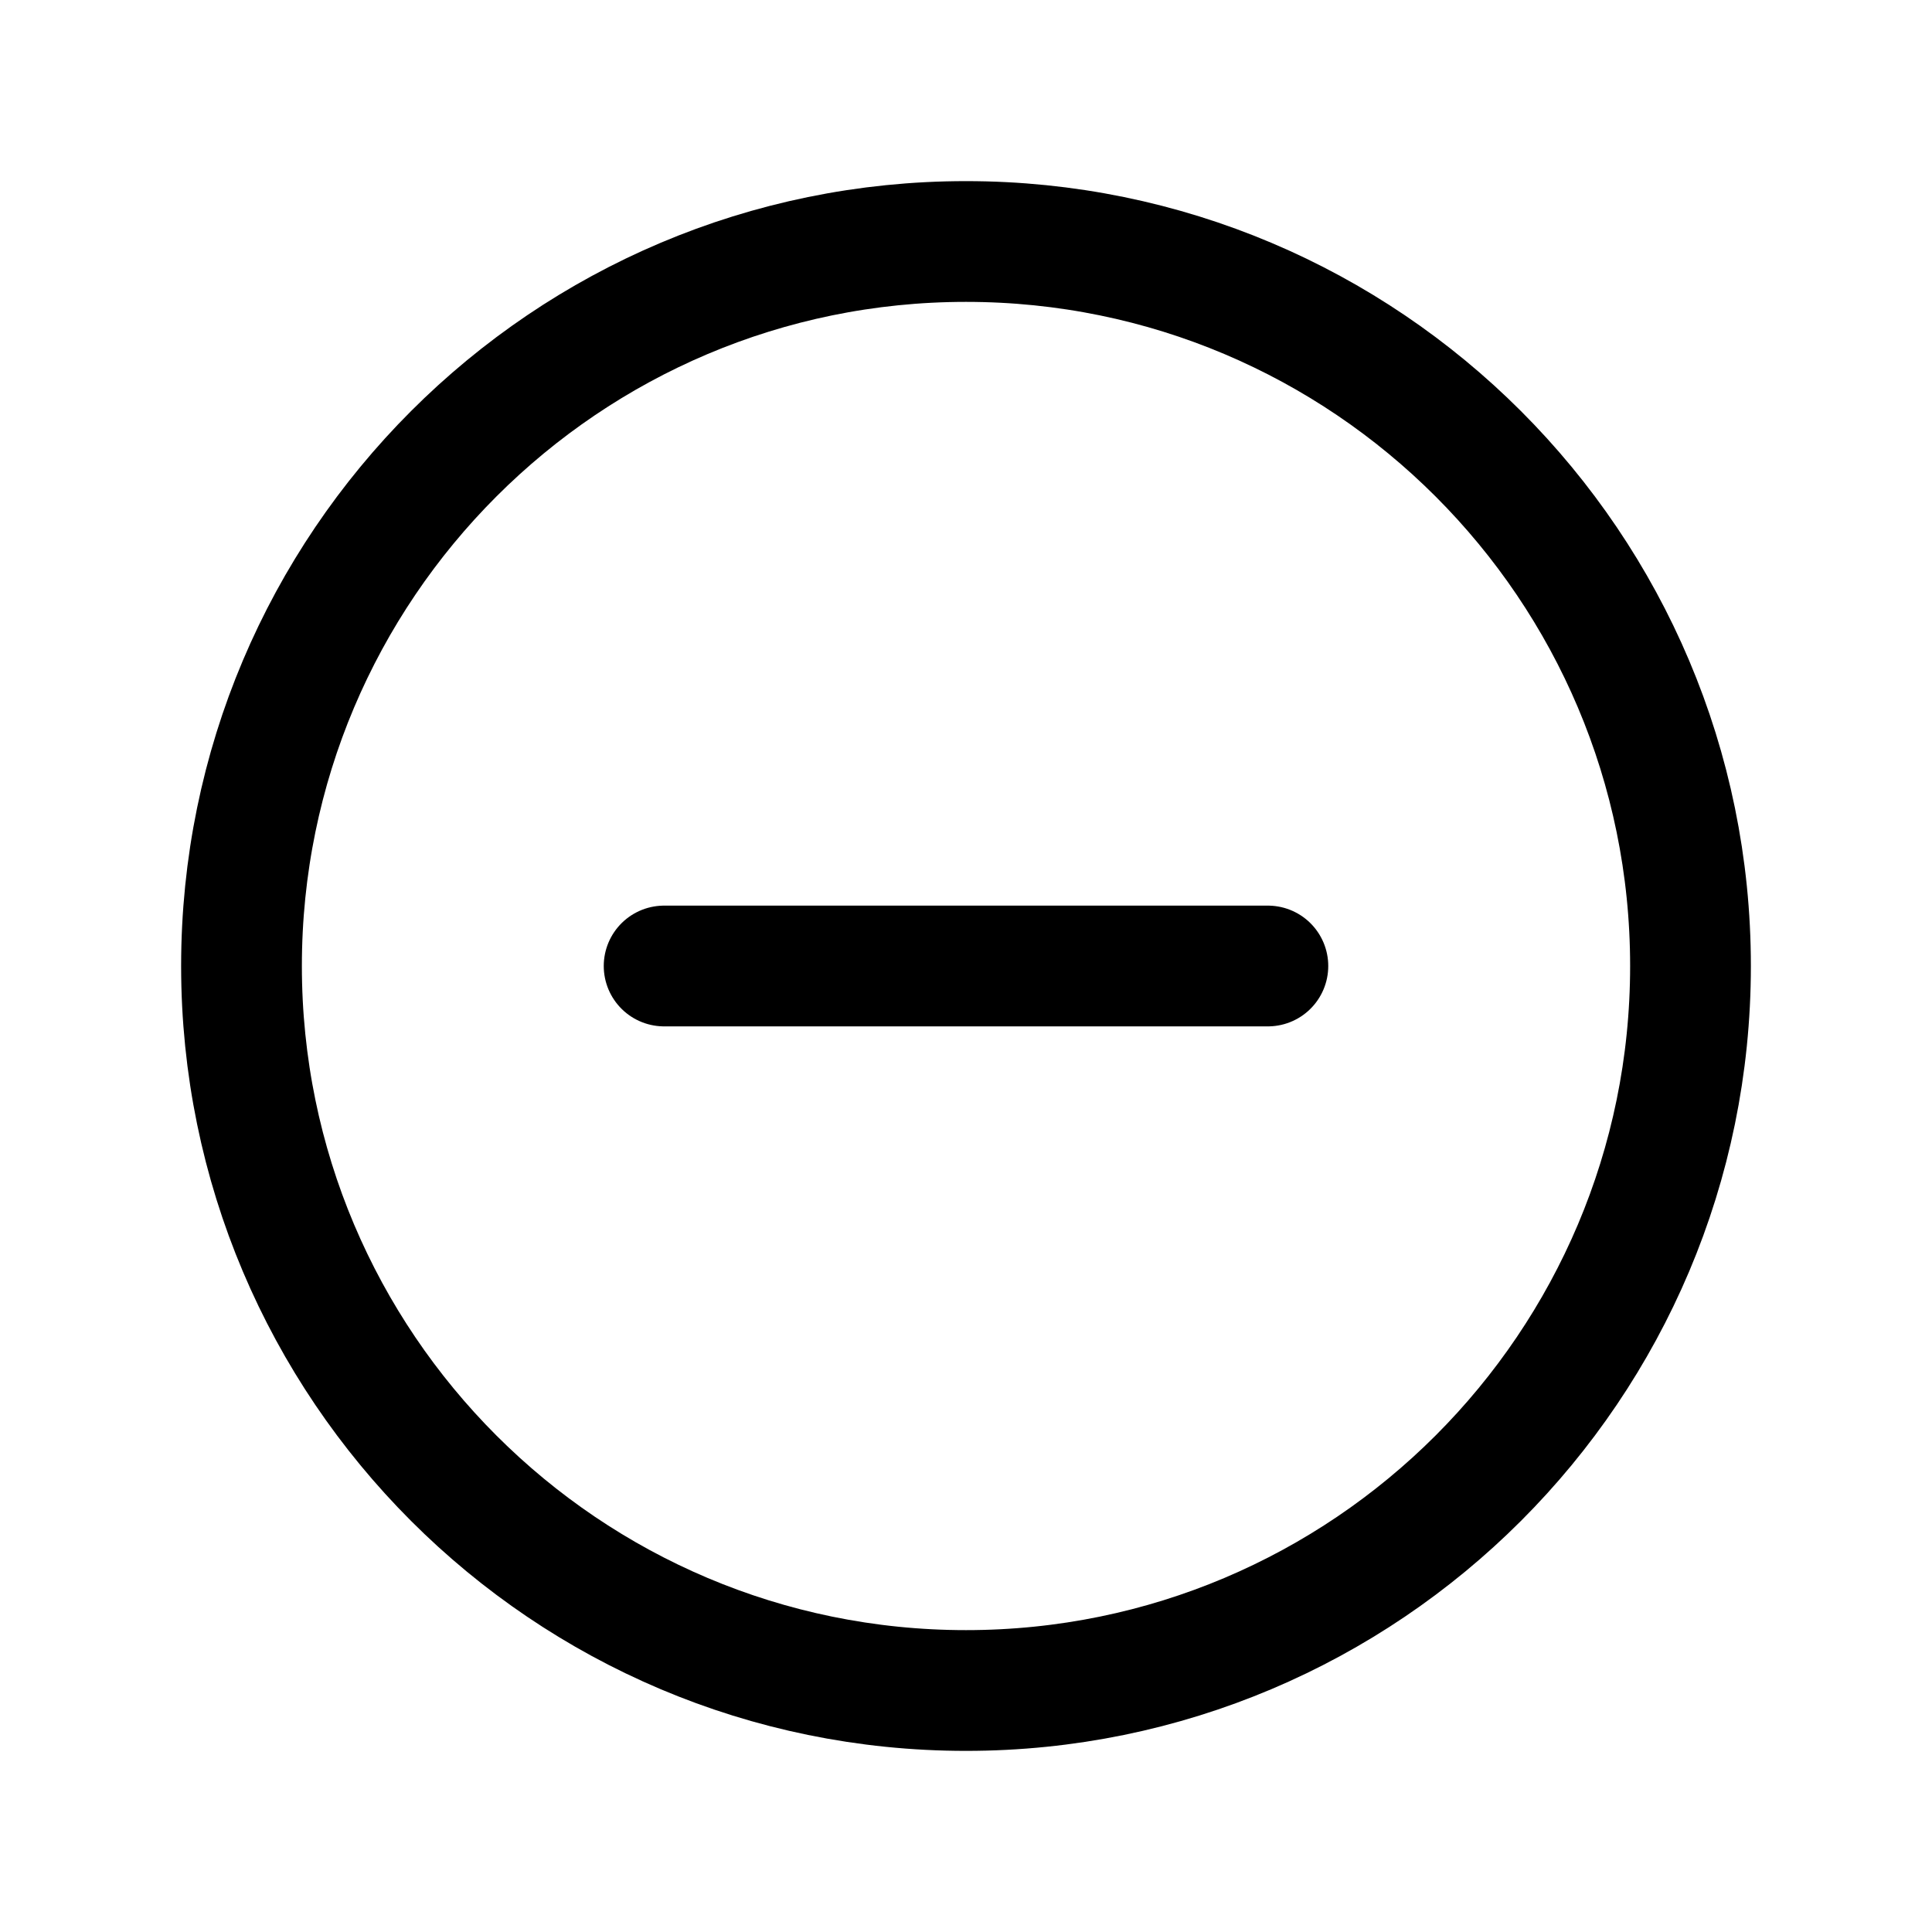
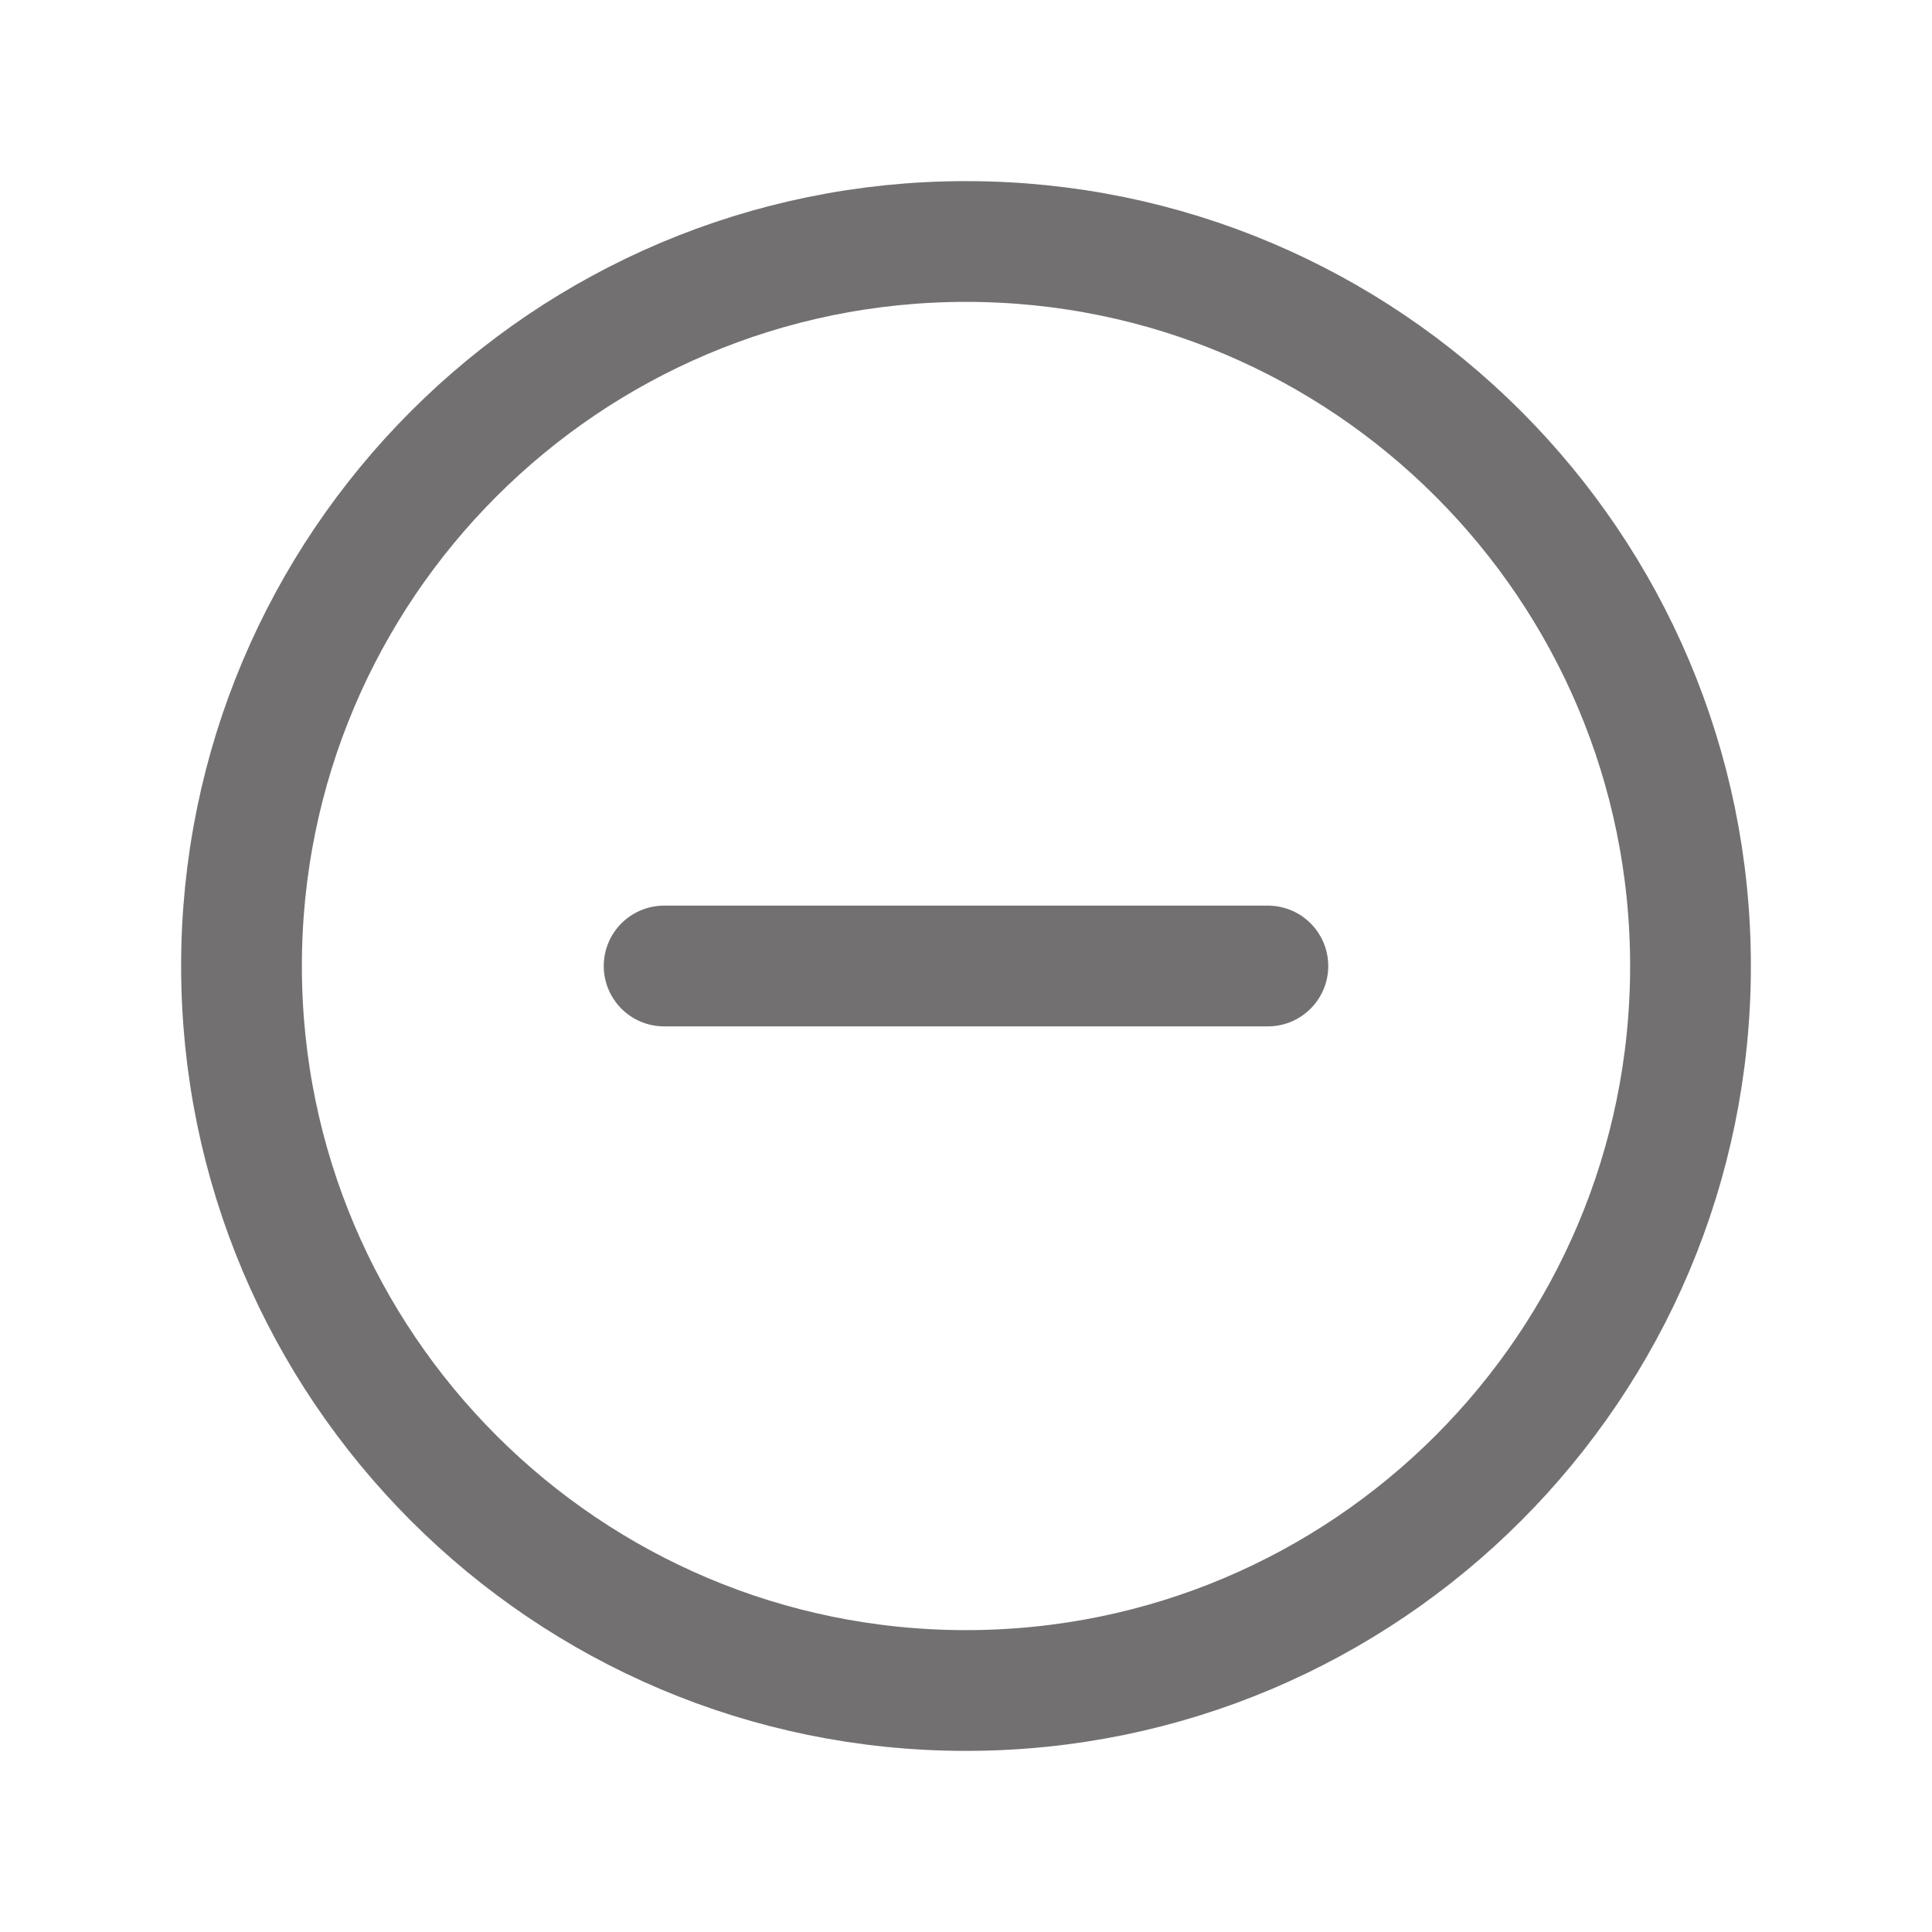
- <svg xmlns="http://www.w3.org/2000/svg" width="512" height="512" viewBox="0 0 512 512">
-   <path d="M448,256c0-106-86-192-192-192S64,150,64,256s86,192,192,192S448,362,448,256Z" style="fill:none;stroke:#000;stroke-miterlimit:10;stroke-width:32px" />
-   <line x1="336" y1="256" x2="176" y2="256" style="fill:none;stroke:#000;stroke-linecap:round;stroke-linejoin:round;stroke-width:32px" />
+ <svg xmlns="http://www.w3.org/2000/svg" width="512" height="512" style="color:#737071" viewBox="0 0 512 512">
+   <path d="M448,256c0-106-86-192-192-192S64,150,64,256s86,192,192,192S448,362,448,256Z" style="fill:none;stroke:currentColor;stroke-miterlimit:10;stroke-width:32px" />
+   <line x1="336" y1="256" x2="176" y2="256" style="fill:none;stroke:currentColor;stroke-linecap:round;stroke-linejoin:round;stroke-width:32px" />
</svg>
